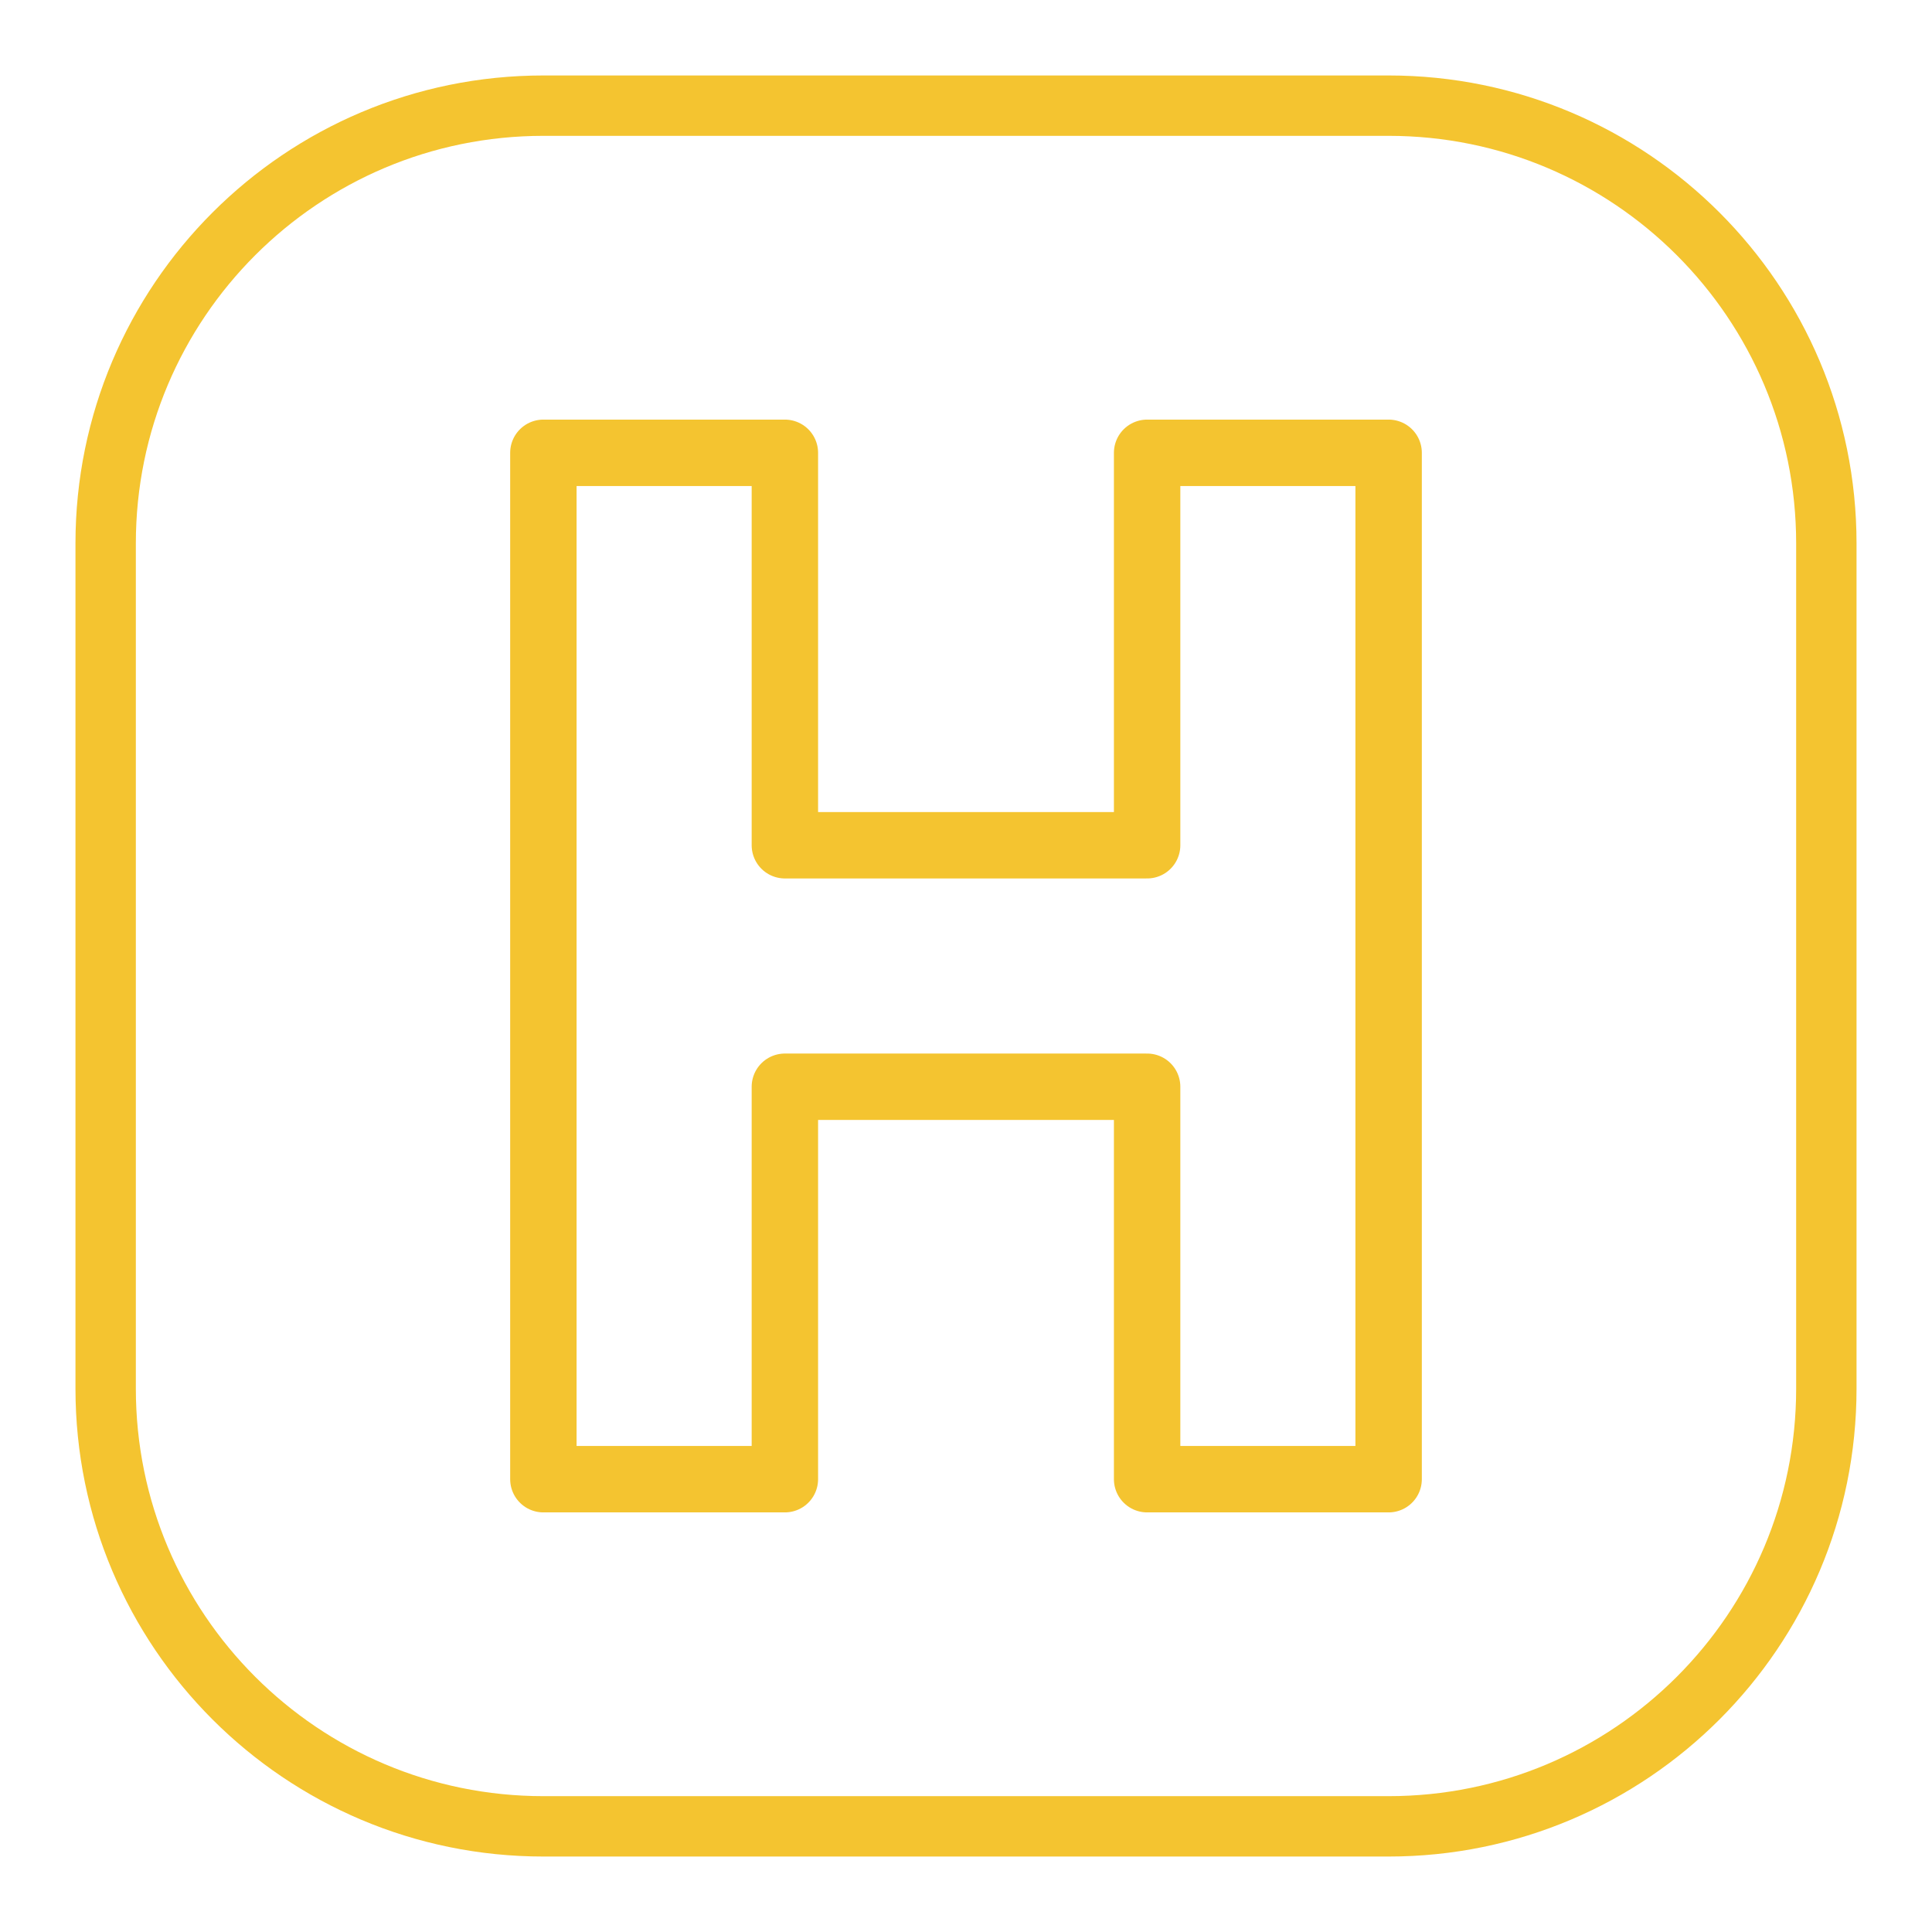
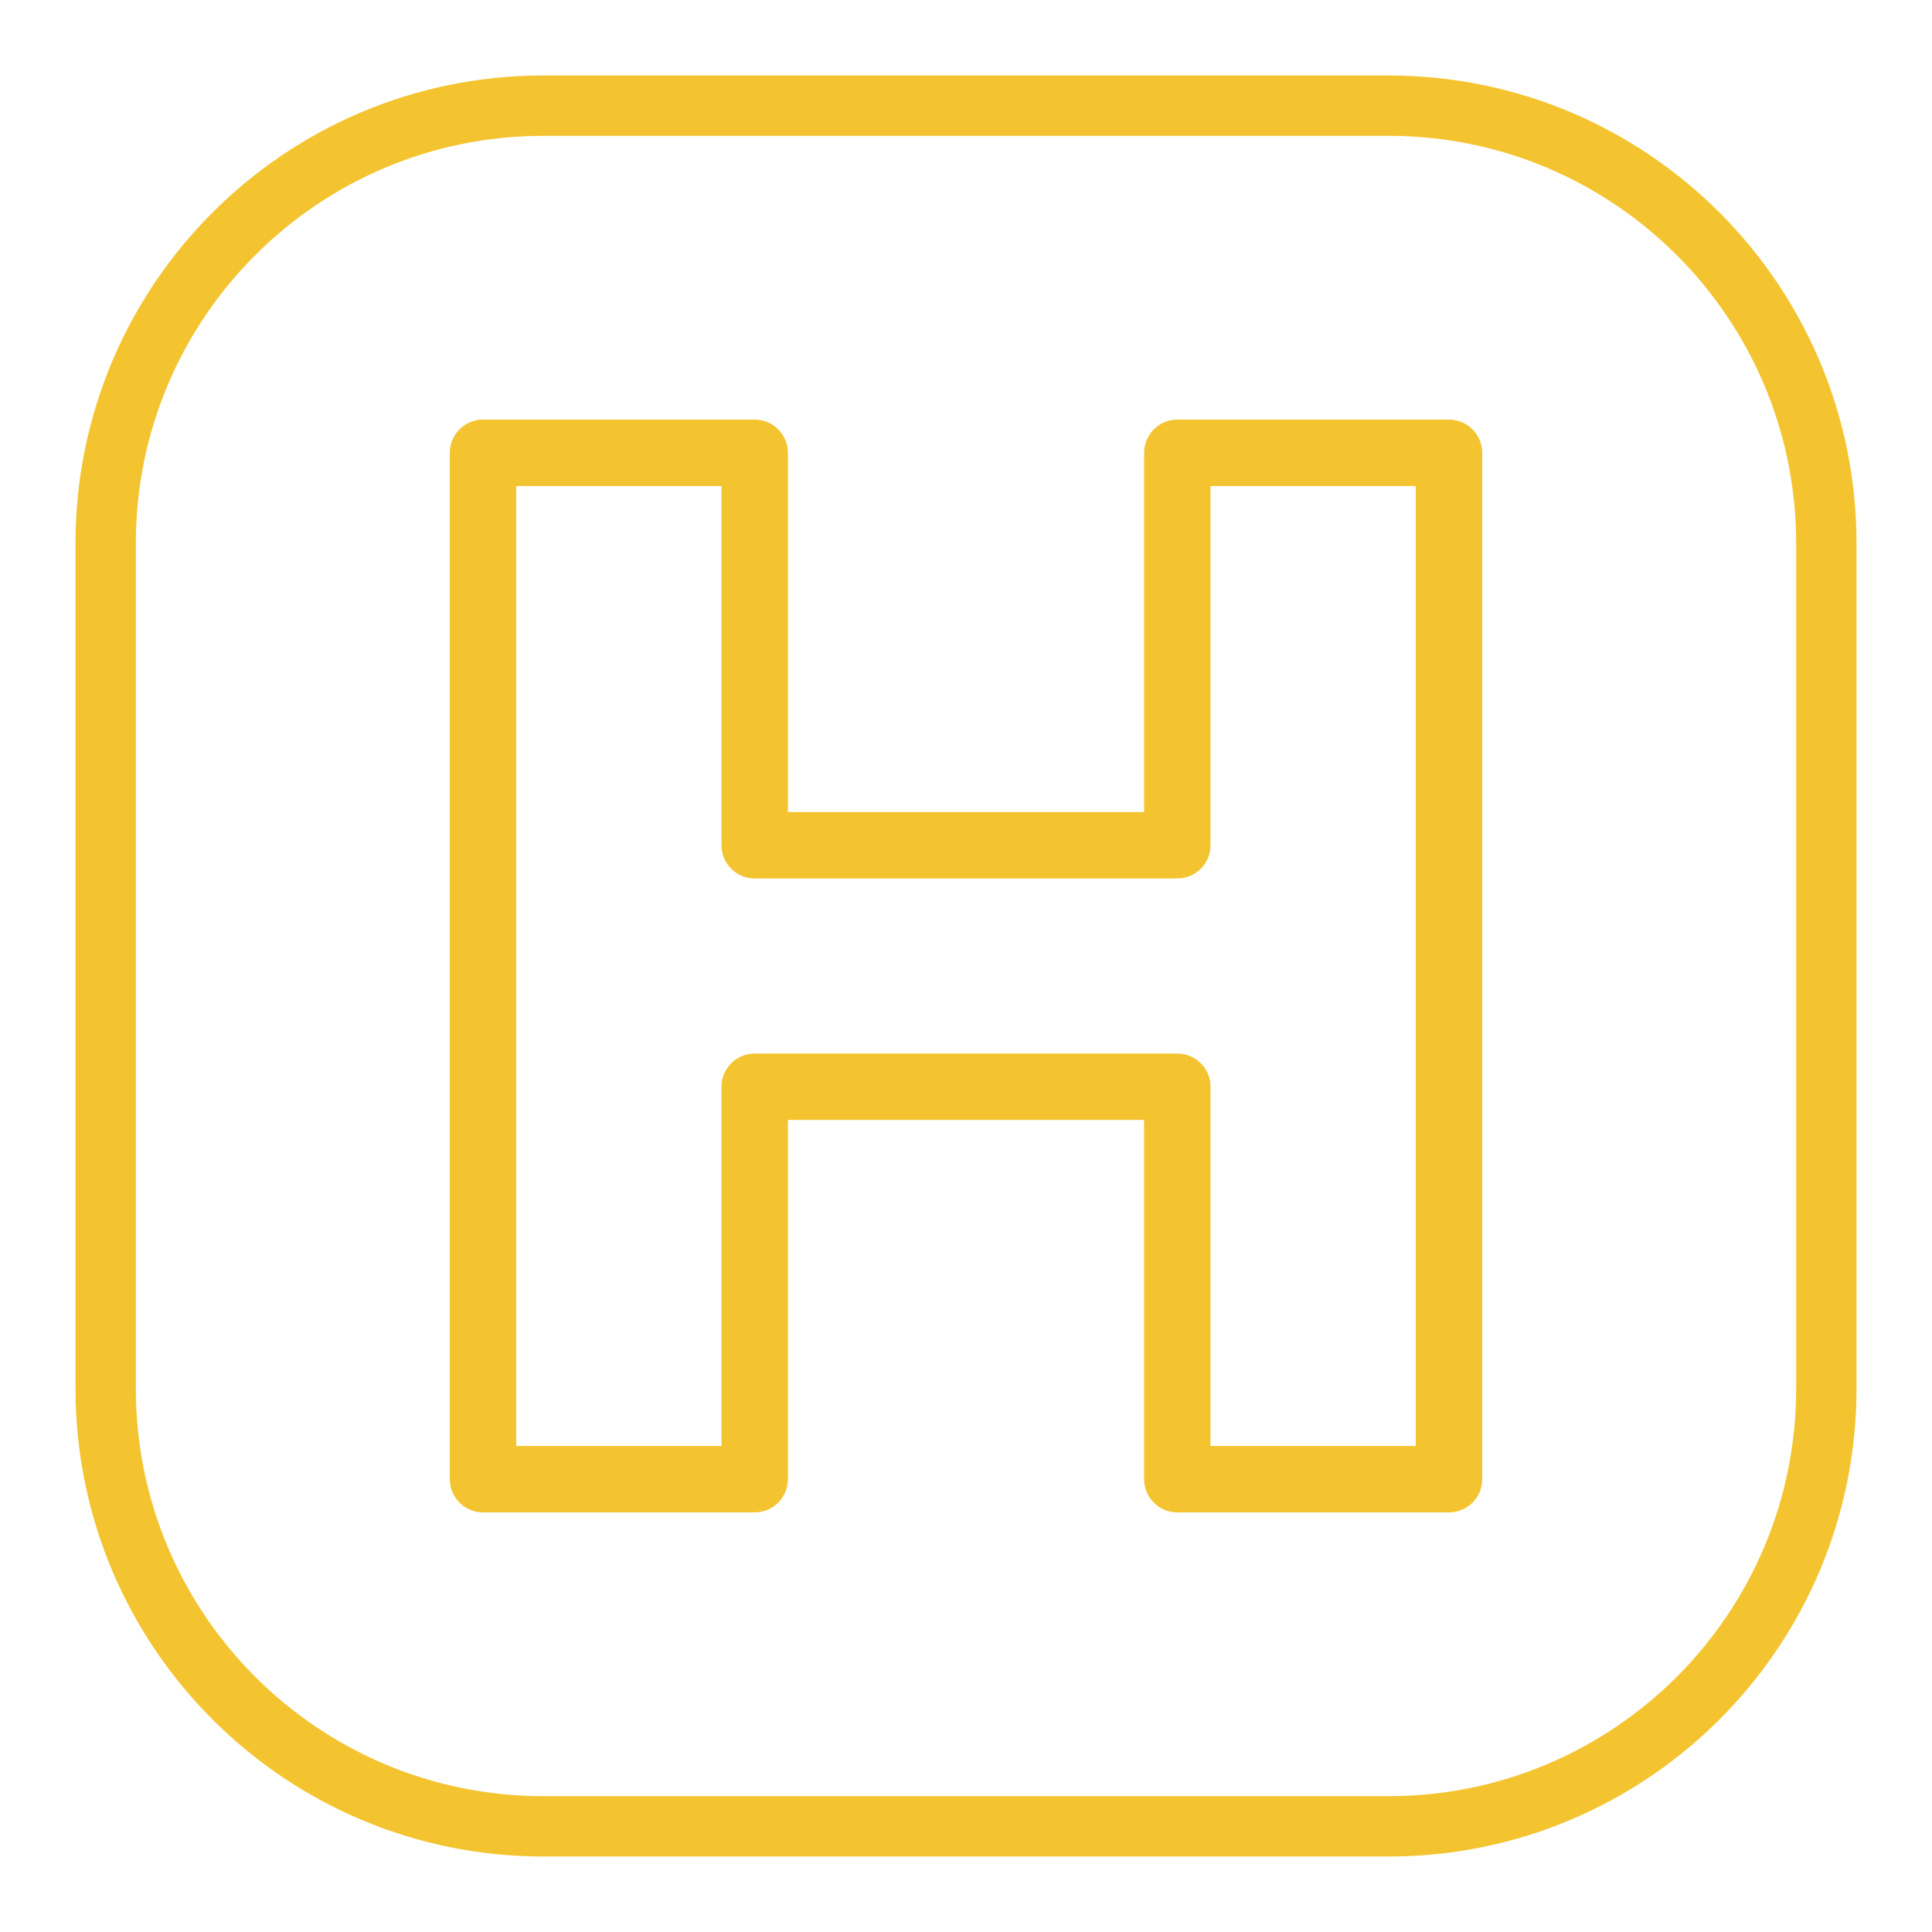
<svg xmlns="http://www.w3.org/2000/svg" viewBox="0 0 64 64">
  <rect x="3.5" y="3.5" width="57" height="57" rx="14.5" fill="none" stroke="#F4C430" stroke-width="2" />
-   <path d="M18 15H26V28H38V15H46V49H38V36H26V49H18Z" fill="none" stroke="#F4C430" stroke-width="2.2" stroke-linejoin="round" />
+   <path d="M16 15H25V28H39V15H48V49H39V36H25V49H16Z" fill="none" stroke="#F4C430" stroke-width="2.2" stroke-linejoin="round" />
</svg>
